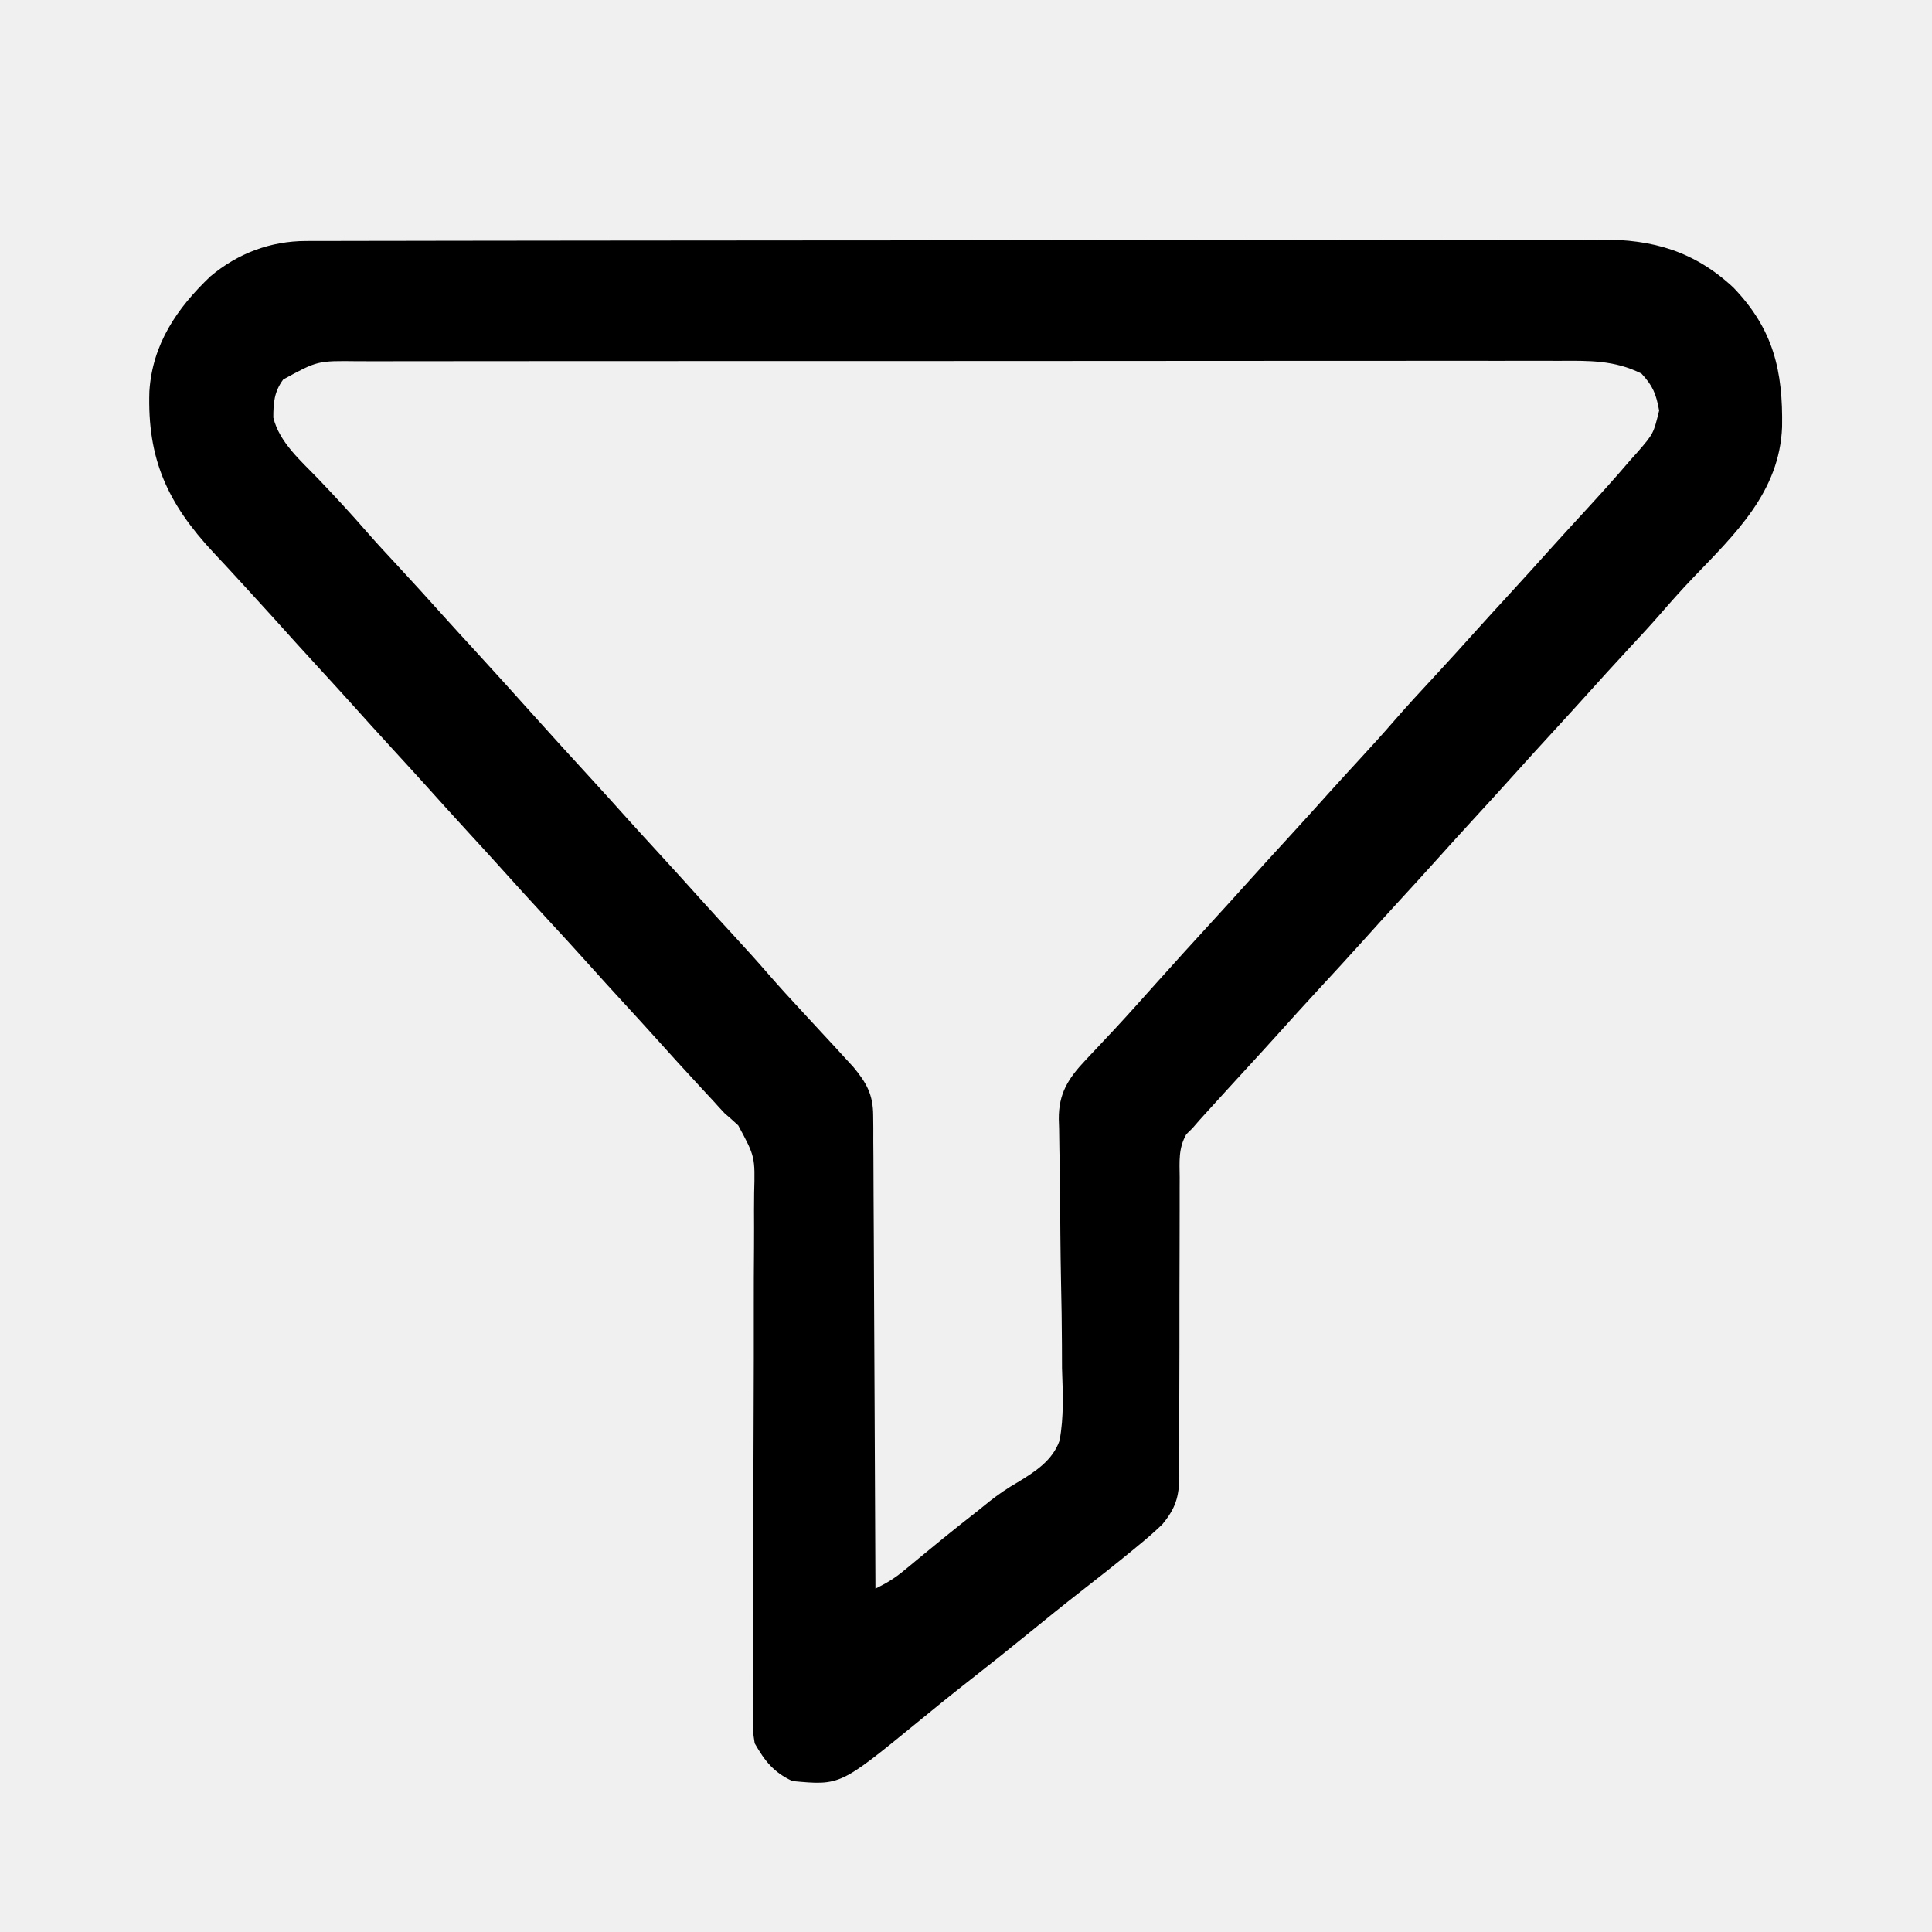
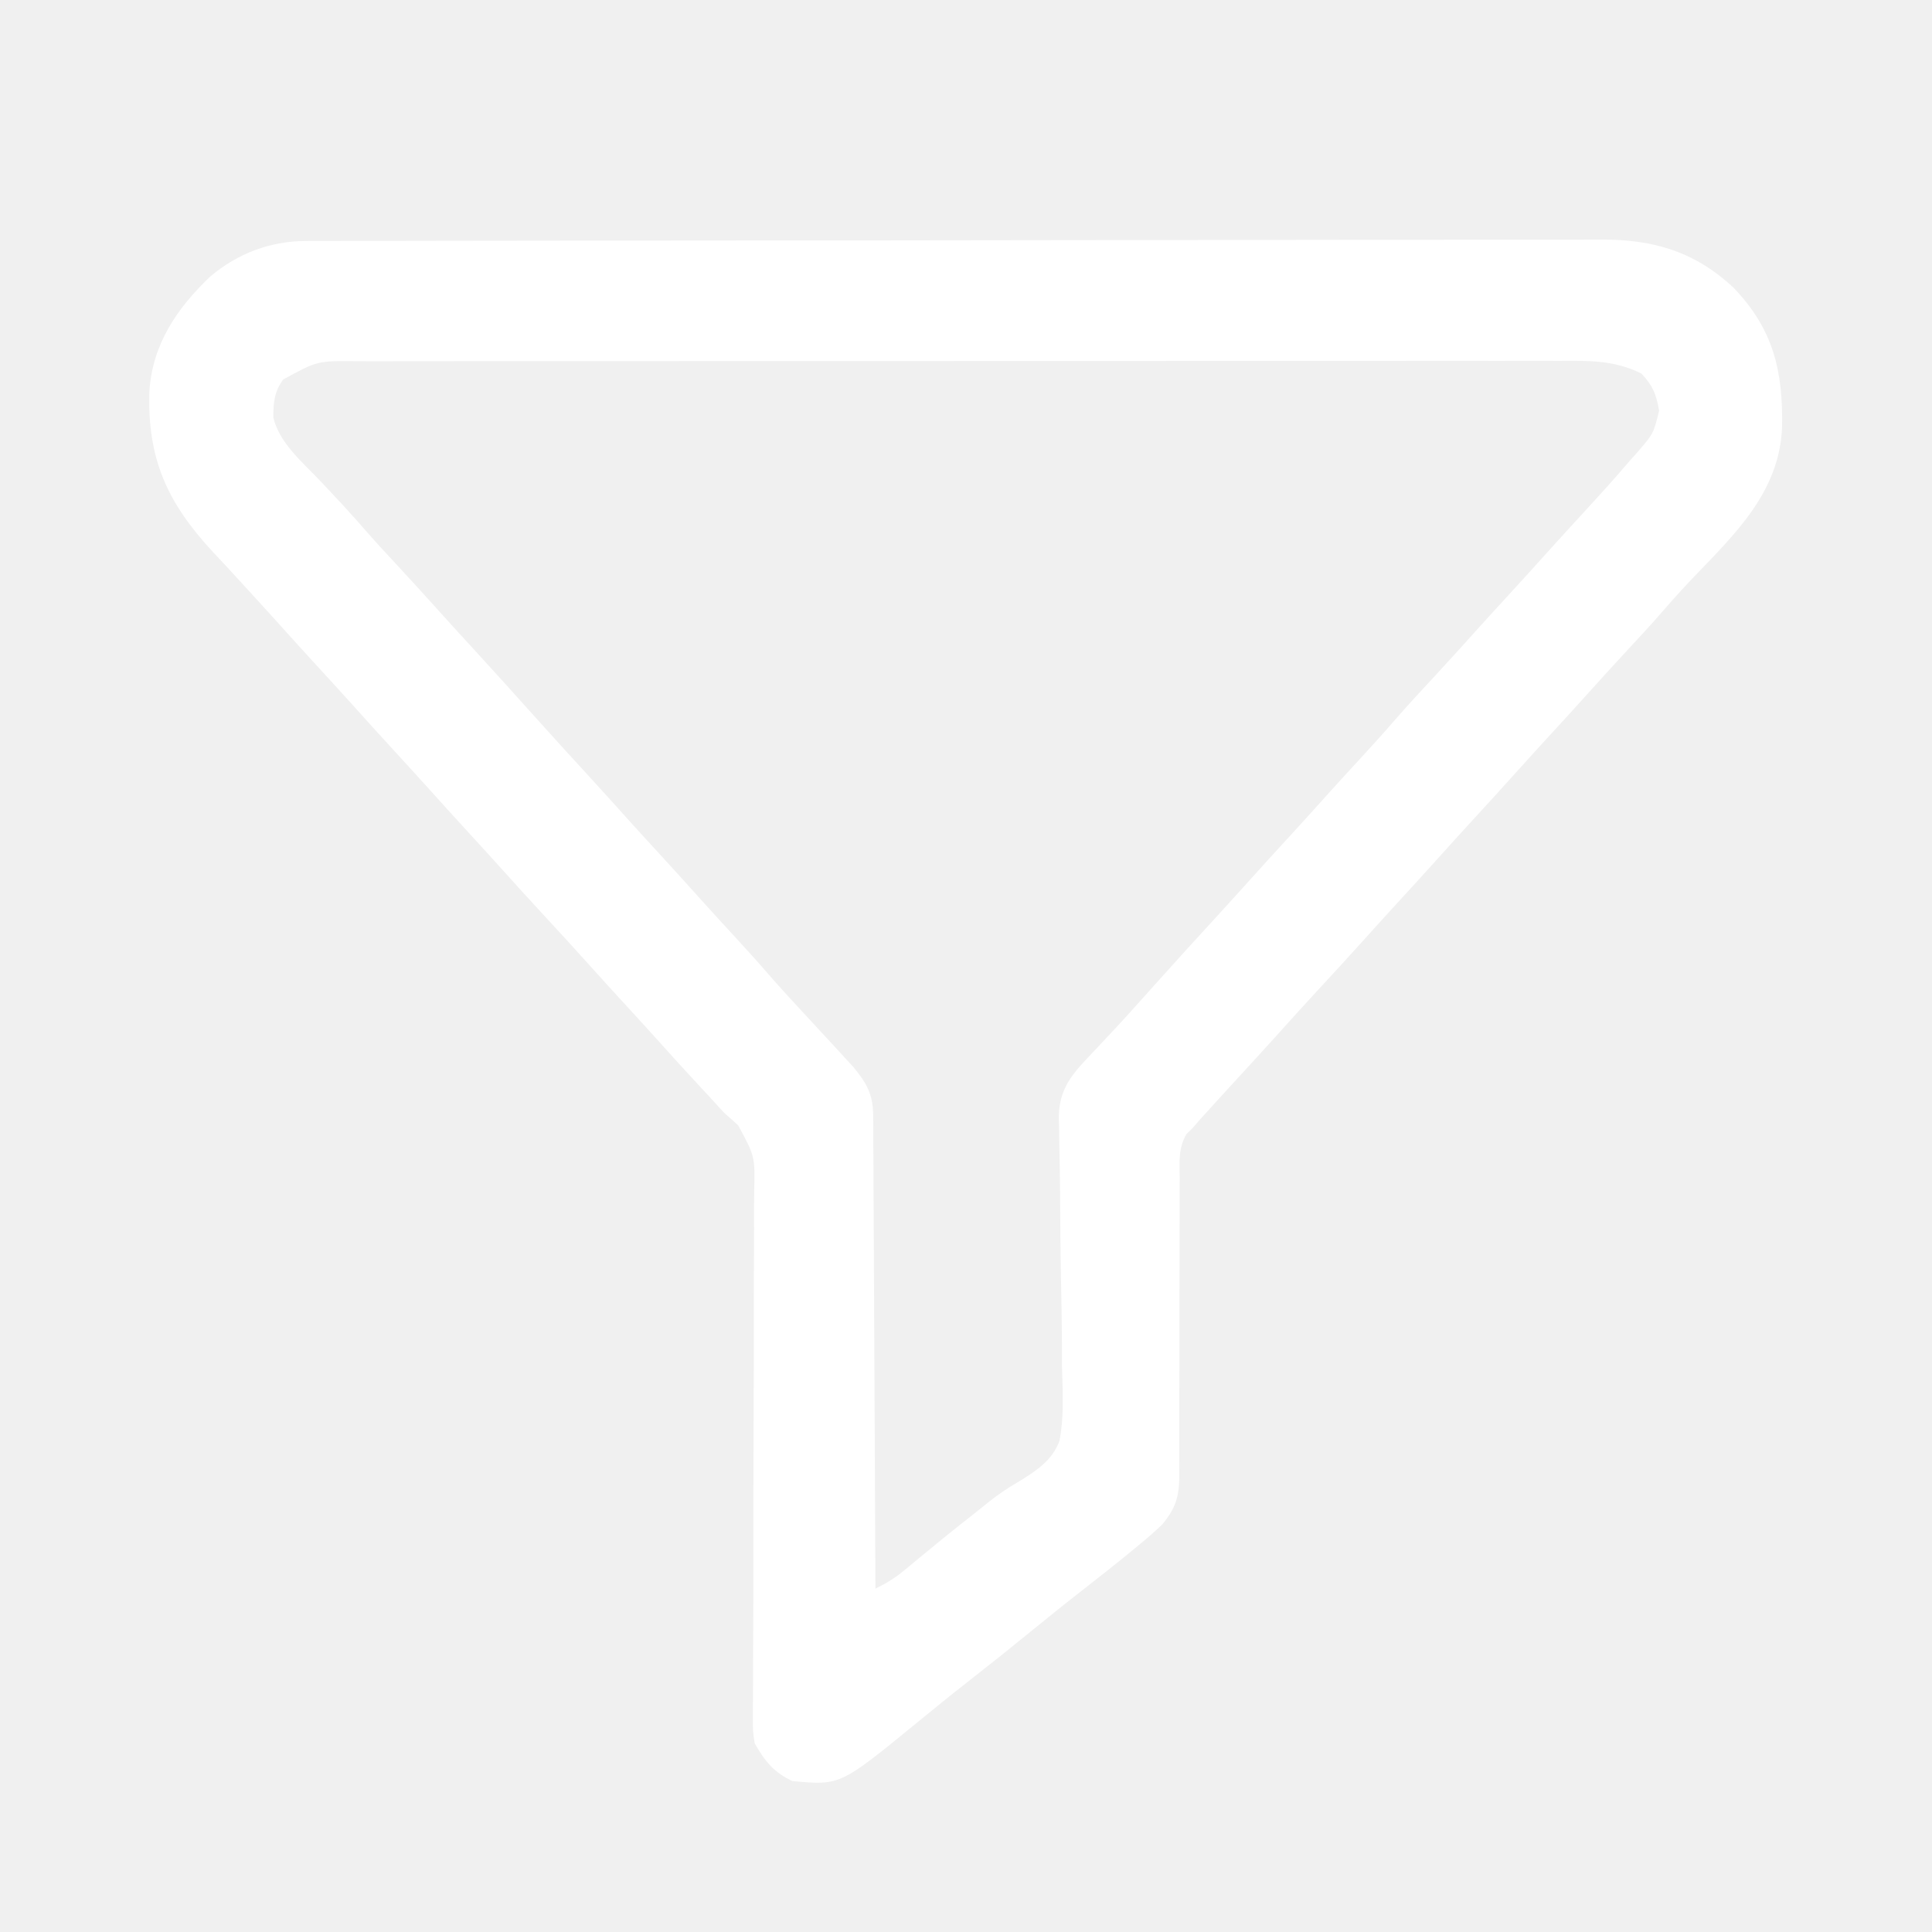
<svg xmlns="http://www.w3.org/2000/svg" version="1.1" width="512" height="512">
-   <path d="M0 0 C1.262 -0.004 2.524 -0.009 3.825 -0.014 C5.228 -0.013 6.632 -0.013 8.035 -0.013 C9.524 -0.016 11.013 -0.02 12.501 -0.024 C16.598 -0.034 20.696 -0.038 24.793 -0.04 C29.209 -0.044 33.626 -0.054 38.043 -0.063 C48.712 -0.082 59.382 -0.093 70.051 -0.101 C75.076 -0.106 80.101 -0.111 85.126 -0.116 C101.831 -0.133 118.536 -0.148 135.24 -0.155 C139.576 -0.157 143.911 -0.159 148.246 -0.161 C149.862 -0.162 149.862 -0.162 151.511 -0.162 C168.963 -0.171 186.415 -0.196 203.866 -0.229 C221.785 -0.262 239.704 -0.28 257.623 -0.283 C267.683 -0.285 277.743 -0.294 287.803 -0.319 C296.372 -0.341 304.94 -0.349 313.508 -0.339 C317.878 -0.335 322.248 -0.337 326.618 -0.356 C330.623 -0.374 334.628 -0.373 338.634 -0.357 C340.078 -0.355 341.522 -0.359 342.966 -0.371 C356.891 -0.479 367.969 2.75 378.268 12.357 C388.915 23.444 391.401 34.496 391.155 49.29 C390.48 66.466 378.783 77.553 367.569 89.24 C364.463 92.488 361.492 95.834 358.548 99.23 C356.092 102.042 353.554 104.776 351.01 107.509 C346.686 112.173 342.407 116.871 338.162 121.607 C335.587 124.465 332.988 127.301 330.385 130.134 C327.032 133.783 323.695 137.446 320.385 141.134 C316.61 145.341 312.795 149.511 308.971 153.673 C306.091 156.811 303.23 159.964 300.385 163.134 C296.609 167.342 292.794 171.513 288.969 175.675 C286.109 178.791 283.27 181.923 280.448 185.072 C276.451 189.526 272.394 193.923 268.329 198.315 C264.57 202.38 260.858 206.484 257.162 210.607 C254.587 213.465 251.988 216.301 249.385 219.134 C245.875 222.958 242.37 226.787 238.885 230.634 C238.184 231.408 237.483 232.181 236.76 232.978 C236.141 233.69 235.523 234.401 234.885 235.134 C234.359 235.651 233.833 236.169 233.291 236.702 C231.136 240.431 231.478 243.98 231.516 248.214 C231.512 249.131 231.509 250.049 231.505 250.994 C231.498 252.985 231.499 254.976 231.505 256.967 C231.514 260.12 231.504 263.272 231.488 266.425 C231.448 275.387 231.447 284.35 231.449 293.313 C231.449 298.797 231.43 304.28 231.4 309.763 C231.389 312.867 231.401 315.969 231.414 319.073 C231.405 320.98 231.395 322.888 231.383 324.796 C231.393 325.656 231.403 326.517 231.413 327.403 C231.348 332.802 230.449 335.84 226.885 340.134 C224.956 341.967 223.067 343.653 221.01 345.322 C220.442 345.792 219.874 346.263 219.289 346.748 C214.696 350.531 210.023 354.211 205.329 357.867 C200.799 361.398 196.334 365.002 191.885 368.634 C186.364 373.14 180.8 377.581 175.181 381.964 C170.634 385.52 166.163 389.164 161.698 392.822 C141.531 409.309 141.531 409.309 128.885 408.134 C123.908 405.823 121.583 402.845 118.885 398.134 C118.397 394.935 118.397 394.935 118.413 391.43 C118.411 390.782 118.408 390.133 118.405 389.464 C118.402 387.304 118.426 385.145 118.45 382.984 C118.453 381.43 118.454 379.876 118.453 378.321 C118.455 374.98 118.468 371.639 118.491 368.298 C118.526 363.011 118.527 357.724 118.522 352.437 C118.514 338.354 118.548 324.27 118.608 310.187 C118.648 300.931 118.668 291.675 118.65 282.419 C118.641 277.167 118.664 271.917 118.711 266.665 C118.733 263.392 118.725 260.12 118.71 256.847 C118.709 255.335 118.719 253.822 118.743 252.31 C118.995 242.655 118.995 242.655 114.521 234.376 C113.332 233.27 112.121 232.187 110.885 231.134 C109.874 230.056 108.874 228.966 107.893 227.861 C106.933 226.826 105.972 225.792 105.01 224.759 C100.686 220.096 96.407 215.397 92.162 210.662 C89.587 207.803 86.988 204.967 84.385 202.134 C81.052 198.507 77.736 194.865 74.448 191.197 C70.961 187.311 67.432 183.466 63.885 179.634 C59.605 175.011 55.367 170.353 51.162 165.662 C48.587 162.803 45.988 159.967 43.385 157.134 C39.293 152.681 35.237 148.198 31.198 143.697 C28.609 140.828 25.999 137.979 23.385 135.134 C19.293 130.681 15.237 126.198 11.198 121.697 C8.609 118.828 5.999 115.979 3.385 113.134 C-0.707 108.681 -4.763 104.198 -8.802 99.697 C-10.925 97.345 -13.059 95.006 -15.202 92.673 C-16.142 91.649 -17.082 90.624 -18.02 89.597 C-20.187 87.228 -22.364 84.871 -24.568 82.537 C-36.79 69.421 -42.102 57.698 -41.525 39.841 C-40.722 27.325 -34.203 17.807 -25.365 9.384 C-18.078 3.264 -9.437 0.015 0 0 Z M-6.052 36.697 C-8.448 39.941 -8.674 42.839 -8.681 46.79 C-7.088 53.383 -1.346 58.281 3.198 63.009 C7.647 67.67 12.009 72.373 16.231 77.241 C18.685 80.049 21.219 82.78 23.76 85.509 C28.084 90.173 32.363 94.871 36.608 99.607 C39.183 102.465 41.782 105.301 44.385 108.134 C49.988 114.234 55.527 120.39 61.057 126.556 C65.607 131.623 70.191 136.658 74.799 141.673 C78.417 145.615 81.999 149.589 85.573 153.572 C88.161 156.44 90.771 159.289 93.385 162.134 C97.474 166.585 101.529 171.065 105.565 175.564 C108.196 178.479 110.852 181.37 113.51 184.259 C116.487 187.496 119.445 190.746 122.323 194.072 C125.397 197.618 128.571 201.066 131.76 204.509 C133.309 206.185 134.858 207.86 136.407 209.536 C137.789 211.03 139.171 212.523 140.553 214.017 C141.343 214.881 142.133 215.744 142.948 216.634 C143.986 217.763 143.986 217.763 145.045 218.915 C148.531 223.119 150.257 226.185 150.284 231.709 C150.296 232.818 150.309 233.927 150.322 235.07 C150.32 236.277 150.319 237.484 150.317 238.727 C150.333 240.645 150.333 240.645 150.348 242.601 C150.376 246.099 150.385 249.596 150.391 253.094 C150.401 256.752 150.427 260.41 150.451 264.068 C150.495 270.992 150.523 277.916 150.546 284.839 C150.574 292.723 150.617 300.607 150.663 308.491 C150.756 324.705 150.827 340.92 150.885 357.134 C153.633 355.796 155.927 354.434 158.283 352.482 C158.92 351.958 159.557 351.435 160.214 350.895 C160.889 350.335 161.564 349.774 162.26 349.197 C163.702 348.012 165.145 346.829 166.588 345.646 C167.311 345.053 168.033 344.461 168.778 343.851 C171.827 341.367 174.913 338.932 178.01 336.509 C179.033 335.684 180.056 334.859 181.109 334.009 C183.512 332.117 185.919 330.479 188.568 328.956 C193.181 326.147 197.779 323.231 199.665 317.951 C200.881 311.588 200.538 305.151 200.33 298.708 C200.317 296.631 200.309 294.554 200.309 292.476 C200.292 287.033 200.195 281.595 200.077 276.154 C199.902 267.43 199.854 258.705 199.798 249.98 C199.768 246.941 199.706 243.903 199.638 240.864 C199.612 238.999 199.586 237.134 199.561 235.27 C199.534 234.43 199.507 233.589 199.479 232.724 C199.425 225.929 201.949 221.965 206.584 217.056 C207.067 216.54 207.549 216.024 208.046 215.493 C208.55 214.962 209.053 214.431 209.573 213.884 C210.646 212.738 211.719 211.59 212.791 210.443 C213.317 209.882 213.843 209.321 214.385 208.743 C217.943 204.927 221.405 201.022 224.885 197.134 C230.155 191.256 235.457 185.409 240.799 179.596 C243.679 176.458 246.54 173.304 249.385 170.134 C253.16 165.927 256.975 161.757 260.799 157.595 C264.415 153.656 267.994 149.685 271.565 145.705 C274.196 142.79 276.852 139.899 279.51 137.009 C282.487 133.772 285.445 130.523 288.323 127.197 C291.904 123.065 295.623 119.065 299.34 115.055 C303.134 110.957 306.881 106.82 310.608 102.662 C313.183 99.803 315.782 96.967 318.385 94.134 C322.474 89.684 326.529 85.203 330.565 80.705 C333.196 77.79 335.852 74.899 338.51 72.009 C342.703 67.441 346.869 62.86 350.885 58.134 C351.539 57.406 352.192 56.678 352.866 55.927 C357.077 51.047 357.077 51.047 358.573 44.947 C357.779 40.549 356.933 38.411 353.885 35.134 C346.698 31.539 339.909 31.715 331.986 31.76 C330.574 31.757 329.161 31.753 327.749 31.748 C323.881 31.737 320.013 31.745 316.145 31.757 C311.969 31.766 307.792 31.757 303.616 31.751 C295.44 31.741 287.263 31.748 279.087 31.76 C269.565 31.774 260.042 31.772 250.52 31.77 C233.529 31.767 216.538 31.778 199.548 31.798 C183.063 31.817 166.577 31.824 150.092 31.819 C132.137 31.812 114.182 31.813 96.228 31.824 C94.313 31.825 92.398 31.826 90.484 31.828 C89.542 31.828 88.6 31.829 87.629 31.829 C80.992 31.833 74.355 31.833 67.718 31.831 C59.63 31.829 51.541 31.834 43.453 31.849 C39.327 31.856 35.201 31.86 31.074 31.855 C27.296 31.851 23.518 31.857 19.74 31.869 C17.728 31.873 15.715 31.868 13.703 31.862 C3.016 31.728 3.016 31.728 -6.052 36.697 Z " fill="#000000" transform="translate(81.11495,63.86578)" />
+   <path d="M0 0 C1.262 -0.004 2.524 -0.009 3.825 -0.014 C5.228 -0.013 6.632 -0.013 8.035 -0.013 C9.524 -0.016 11.013 -0.02 12.501 -0.024 C16.598 -0.034 20.696 -0.038 24.793 -0.04 C29.209 -0.044 33.626 -0.054 38.043 -0.063 C48.712 -0.082 59.382 -0.093 70.051 -0.101 C75.076 -0.106 80.101 -0.111 85.126 -0.116 C101.831 -0.133 118.536 -0.148 135.24 -0.155 C139.576 -0.157 143.911 -0.159 148.246 -0.161 C149.862 -0.162 149.862 -0.162 151.511 -0.162 C168.963 -0.171 186.415 -0.196 203.866 -0.229 C221.785 -0.262 239.704 -0.28 257.623 -0.283 C267.683 -0.285 277.743 -0.294 287.803 -0.319 C296.372 -0.341 304.94 -0.349 313.508 -0.339 C317.878 -0.335 322.248 -0.337 326.618 -0.356 C330.623 -0.374 334.628 -0.373 338.634 -0.357 C340.078 -0.355 341.522 -0.359 342.966 -0.371 C356.891 -0.479 367.969 2.75 378.268 12.357 C388.915 23.444 391.401 34.496 391.155 49.29 C390.48 66.466 378.783 77.553 367.569 89.24 C364.463 92.488 361.492 95.834 358.548 99.23 C356.092 102.042 353.554 104.776 351.01 107.509 C346.686 112.173 342.407 116.871 338.162 121.607 C335.587 124.465 332.988 127.301 330.385 130.134 C327.032 133.783 323.695 137.446 320.385 141.134 C316.61 145.341 312.795 149.511 308.971 153.673 C306.091 156.811 303.23 159.964 300.385 163.134 C296.609 167.342 292.794 171.513 288.969 175.675 C286.109 178.791 283.27 181.923 280.448 185.072 C276.451 189.526 272.394 193.923 268.329 198.315 C264.57 202.38 260.858 206.484 257.162 210.607 C254.587 213.465 251.988 216.301 249.385 219.134 C245.875 222.958 242.37 226.787 238.885 230.634 C238.184 231.408 237.483 232.181 236.76 232.978 C236.141 233.69 235.523 234.401 234.885 235.134 C234.359 235.651 233.833 236.169 233.291 236.702 C231.136 240.431 231.478 243.98 231.516 248.214 C231.512 249.131 231.509 250.049 231.505 250.994 C231.498 252.985 231.499 254.976 231.505 256.967 C231.514 260.12 231.504 263.272 231.488 266.425 C231.448 275.387 231.447 284.35 231.449 293.313 C231.449 298.797 231.43 304.28 231.4 309.763 C231.389 312.867 231.401 315.969 231.414 319.073 C231.405 320.98 231.395 322.888 231.383 324.796 C231.393 325.656 231.403 326.517 231.413 327.403 C231.348 332.802 230.449 335.84 226.885 340.134 C224.956 341.967 223.067 343.653 221.01 345.322 C220.442 345.792 219.874 346.263 219.289 346.748 C214.696 350.531 210.023 354.211 205.329 357.867 C200.799 361.398 196.334 365.002 191.885 368.634 C186.364 373.14 180.8 377.581 175.181 381.964 C170.634 385.52 166.163 389.164 161.698 392.822 C141.531 409.309 141.531 409.309 128.885 408.134 C123.908 405.823 121.583 402.845 118.885 398.134 C118.397 394.935 118.397 394.935 118.413 391.43 C118.411 390.782 118.408 390.133 118.405 389.464 C118.402 387.304 118.426 385.145 118.45 382.984 C118.453 381.43 118.454 379.876 118.453 378.321 C118.455 374.98 118.468 371.639 118.491 368.298 C118.526 363.011 118.527 357.724 118.522 352.437 C118.514 338.354 118.548 324.27 118.608 310.187 C118.648 300.931 118.668 291.675 118.65 282.419 C118.641 277.167 118.664 271.917 118.711 266.665 C118.733 263.392 118.725 260.12 118.71 256.847 C118.709 255.335 118.719 253.822 118.743 252.31 C118.995 242.655 118.995 242.655 114.521 234.376 C113.332 233.27 112.121 232.187 110.885 231.134 C109.874 230.056 108.874 228.966 107.893 227.861 C106.933 226.826 105.972 225.792 105.01 224.759 C100.686 220.096 96.407 215.397 92.162 210.662 C89.587 207.803 86.988 204.967 84.385 202.134 C81.052 198.507 77.736 194.865 74.448 191.197 C70.961 187.311 67.432 183.466 63.885 179.634 C59.605 175.011 55.367 170.353 51.162 165.662 C48.587 162.803 45.988 159.967 43.385 157.134 C39.293 152.681 35.237 148.198 31.198 143.697 C28.609 140.828 25.999 137.979 23.385 135.134 C19.293 130.681 15.237 126.198 11.198 121.697 C8.609 118.828 5.999 115.979 3.385 113.134 C-0.707 108.681 -4.763 104.198 -8.802 99.697 C-10.925 97.345 -13.059 95.006 -15.202 92.673 C-16.142 91.649 -17.082 90.624 -18.02 89.597 C-20.187 87.228 -22.364 84.871 -24.568 82.537 C-36.79 69.421 -42.102 57.698 -41.525 39.841 C-40.722 27.325 -34.203 17.807 -25.365 9.384 C-18.078 3.264 -9.437 0.015 0 0 Z M-6.052 36.697 C-8.448 39.941 -8.674 42.839 -8.681 46.79 C-7.088 53.383 -1.346 58.281 3.198 63.009 C7.647 67.67 12.009 72.373 16.231 77.241 C18.685 80.049 21.219 82.78 23.76 85.509 C28.084 90.173 32.363 94.871 36.608 99.607 C39.183 102.465 41.782 105.301 44.385 108.134 C49.988 114.234 55.527 120.39 61.057 126.556 C65.607 131.623 70.191 136.658 74.799 141.673 C78.417 145.615 81.999 149.589 85.573 153.572 C88.161 156.44 90.771 159.289 93.385 162.134 C97.474 166.585 101.529 171.065 105.565 175.564 C108.196 178.479 110.852 181.37 113.51 184.259 C116.487 187.496 119.445 190.746 122.323 194.072 C125.397 197.618 128.571 201.066 131.76 204.509 C133.309 206.185 134.858 207.86 136.407 209.536 C137.789 211.03 139.171 212.523 140.553 214.017 C141.343 214.881 142.133 215.744 142.948 216.634 C143.986 217.763 143.986 217.763 145.045 218.915 C148.531 223.119 150.257 226.185 150.284 231.709 C150.296 232.818 150.309 233.927 150.322 235.07 C150.32 236.277 150.319 237.484 150.317 238.727 C150.333 240.645 150.333 240.645 150.348 242.601 C150.376 246.099 150.385 249.596 150.391 253.094 C150.401 256.752 150.427 260.41 150.451 264.068 C150.495 270.992 150.523 277.916 150.546 284.839 C150.574 292.723 150.617 300.607 150.663 308.491 C150.756 324.705 150.827 340.92 150.885 357.134 C153.633 355.796 155.927 354.434 158.283 352.482 C158.92 351.958 159.557 351.435 160.214 350.895 C160.889 350.335 161.564 349.774 162.26 349.197 C163.702 348.012 165.145 346.829 166.588 345.646 C167.311 345.053 168.033 344.461 168.778 343.851 C171.827 341.367 174.913 338.932 178.01 336.509 C179.033 335.684 180.056 334.859 181.109 334.009 C183.512 332.117 185.919 330.479 188.568 328.956 C193.181 326.147 197.779 323.231 199.665 317.951 C200.881 311.588 200.538 305.151 200.33 298.708 C200.317 296.631 200.309 294.554 200.309 292.476 C200.292 287.033 200.195 281.595 200.077 276.154 C199.902 267.43 199.854 258.705 199.798 249.98 C199.768 246.941 199.706 243.903 199.638 240.864 C199.612 238.999 199.586 237.134 199.561 235.27 C199.534 234.43 199.507 233.589 199.479 232.724 C199.425 225.929 201.949 221.965 206.584 217.056 C207.067 216.54 207.549 216.024 208.046 215.493 C208.55 214.962 209.053 214.431 209.573 213.884 C210.646 212.738 211.719 211.59 212.791 210.443 C213.317 209.882 213.843 209.321 214.385 208.743 C217.943 204.927 221.405 201.022 224.885 197.134 C230.155 191.256 235.457 185.409 240.799 179.596 C243.679 176.458 246.54 173.304 249.385 170.134 C253.16 165.927 256.975 161.757 260.799 157.595 C264.415 153.656 267.994 149.685 271.565 145.705 C274.196 142.79 276.852 139.899 279.51 137.009 C282.487 133.772 285.445 130.523 288.323 127.197 C291.904 123.065 295.623 119.065 299.34 115.055 C303.134 110.957 306.881 106.82 310.608 102.662 C313.183 99.803 315.782 96.967 318.385 94.134 C322.474 89.684 326.529 85.203 330.565 80.705 C333.196 77.79 335.852 74.899 338.51 72.009 C342.703 67.441 346.869 62.86 350.885 58.134 C351.539 57.406 352.192 56.678 352.866 55.927 C357.077 51.047 357.077 51.047 358.573 44.947 C357.779 40.549 356.933 38.411 353.885 35.134 C346.698 31.539 339.909 31.715 331.986 31.76 C330.574 31.757 329.161 31.753 327.749 31.748 C323.881 31.737 320.013 31.745 316.145 31.757 C311.969 31.766 307.792 31.757 303.616 31.751 C295.44 31.741 287.263 31.748 279.087 31.76 C269.565 31.774 260.042 31.772 250.52 31.77 C233.529 31.767 216.538 31.778 199.548 31.798 C183.063 31.817 166.577 31.824 150.092 31.819 C132.137 31.812 114.182 31.813 96.228 31.824 C94.313 31.825 92.398 31.826 90.484 31.828 C89.542 31.828 88.6 31.829 87.629 31.829 C80.992 31.833 74.355 31.833 67.718 31.831 C59.63 31.829 51.541 31.834 43.453 31.849 C39.327 31.856 35.201 31.86 31.074 31.855 C27.296 31.851 23.518 31.857 19.74 31.869 C17.728 31.873 15.715 31.868 13.703 31.862 C3.016 31.728 3.016 31.728 -6.052 36.697 Z " fill="#ffffff" transform="translate(81.11495,63.86578)" />
</svg>
